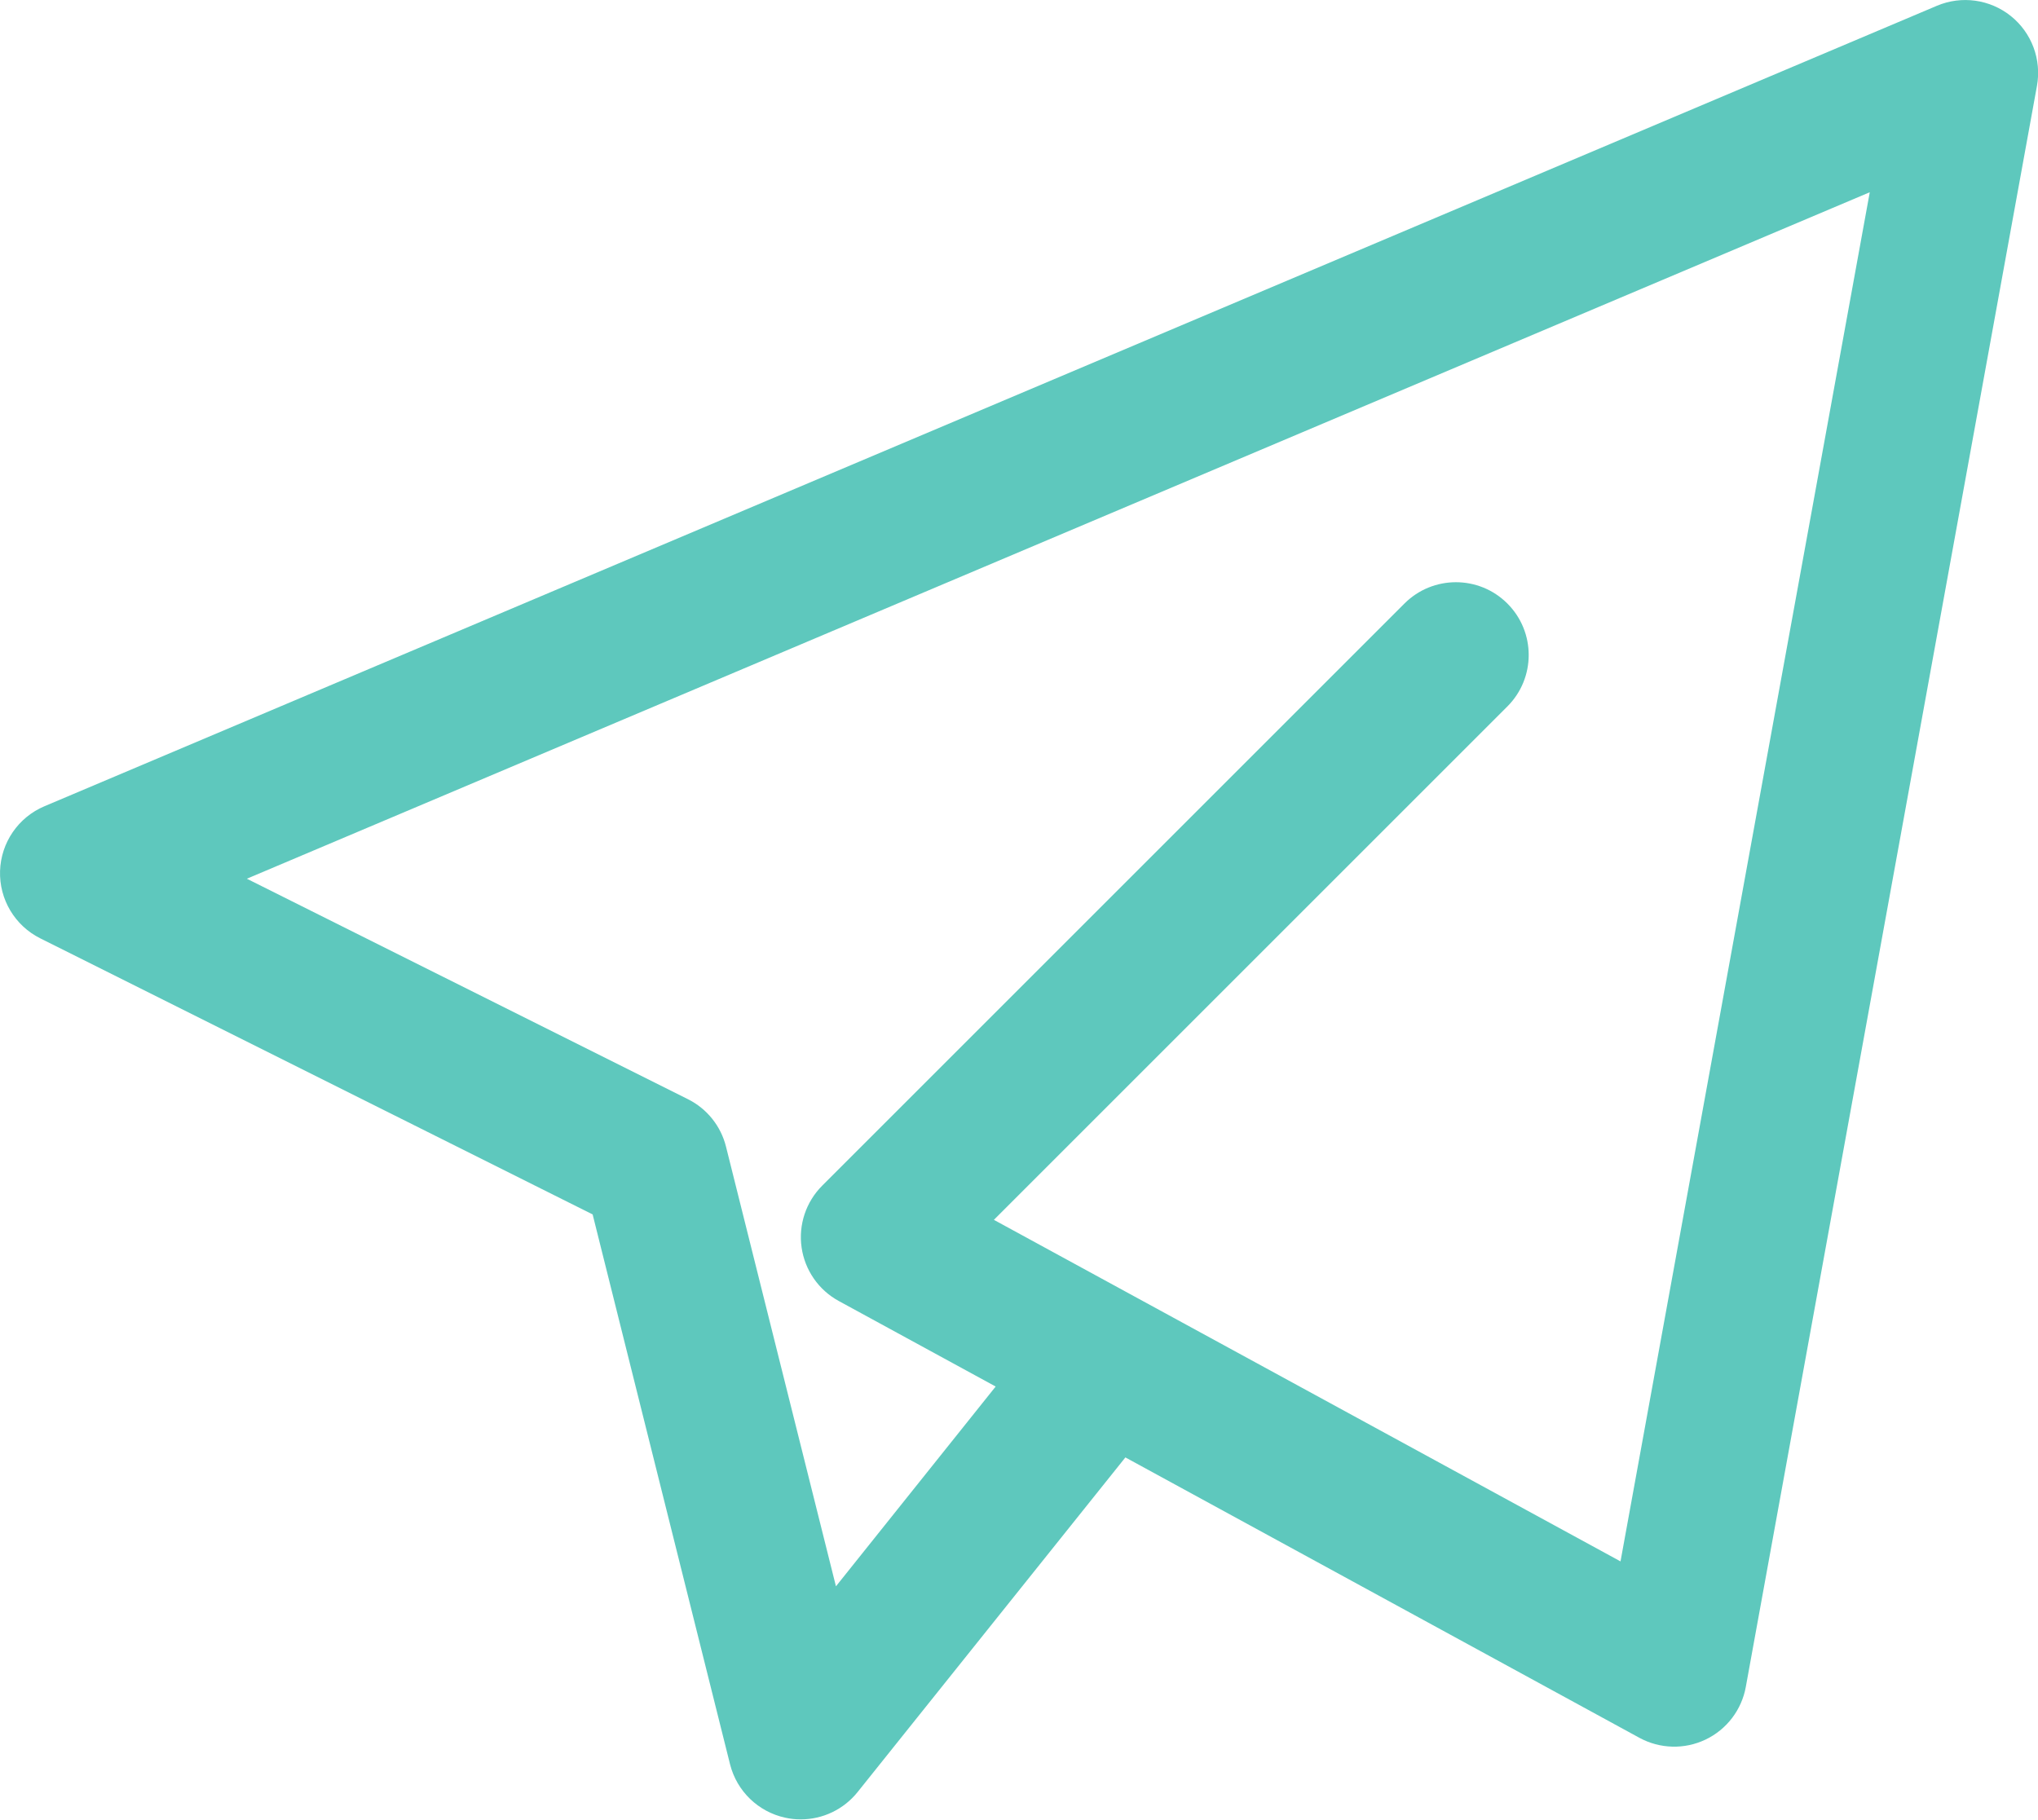
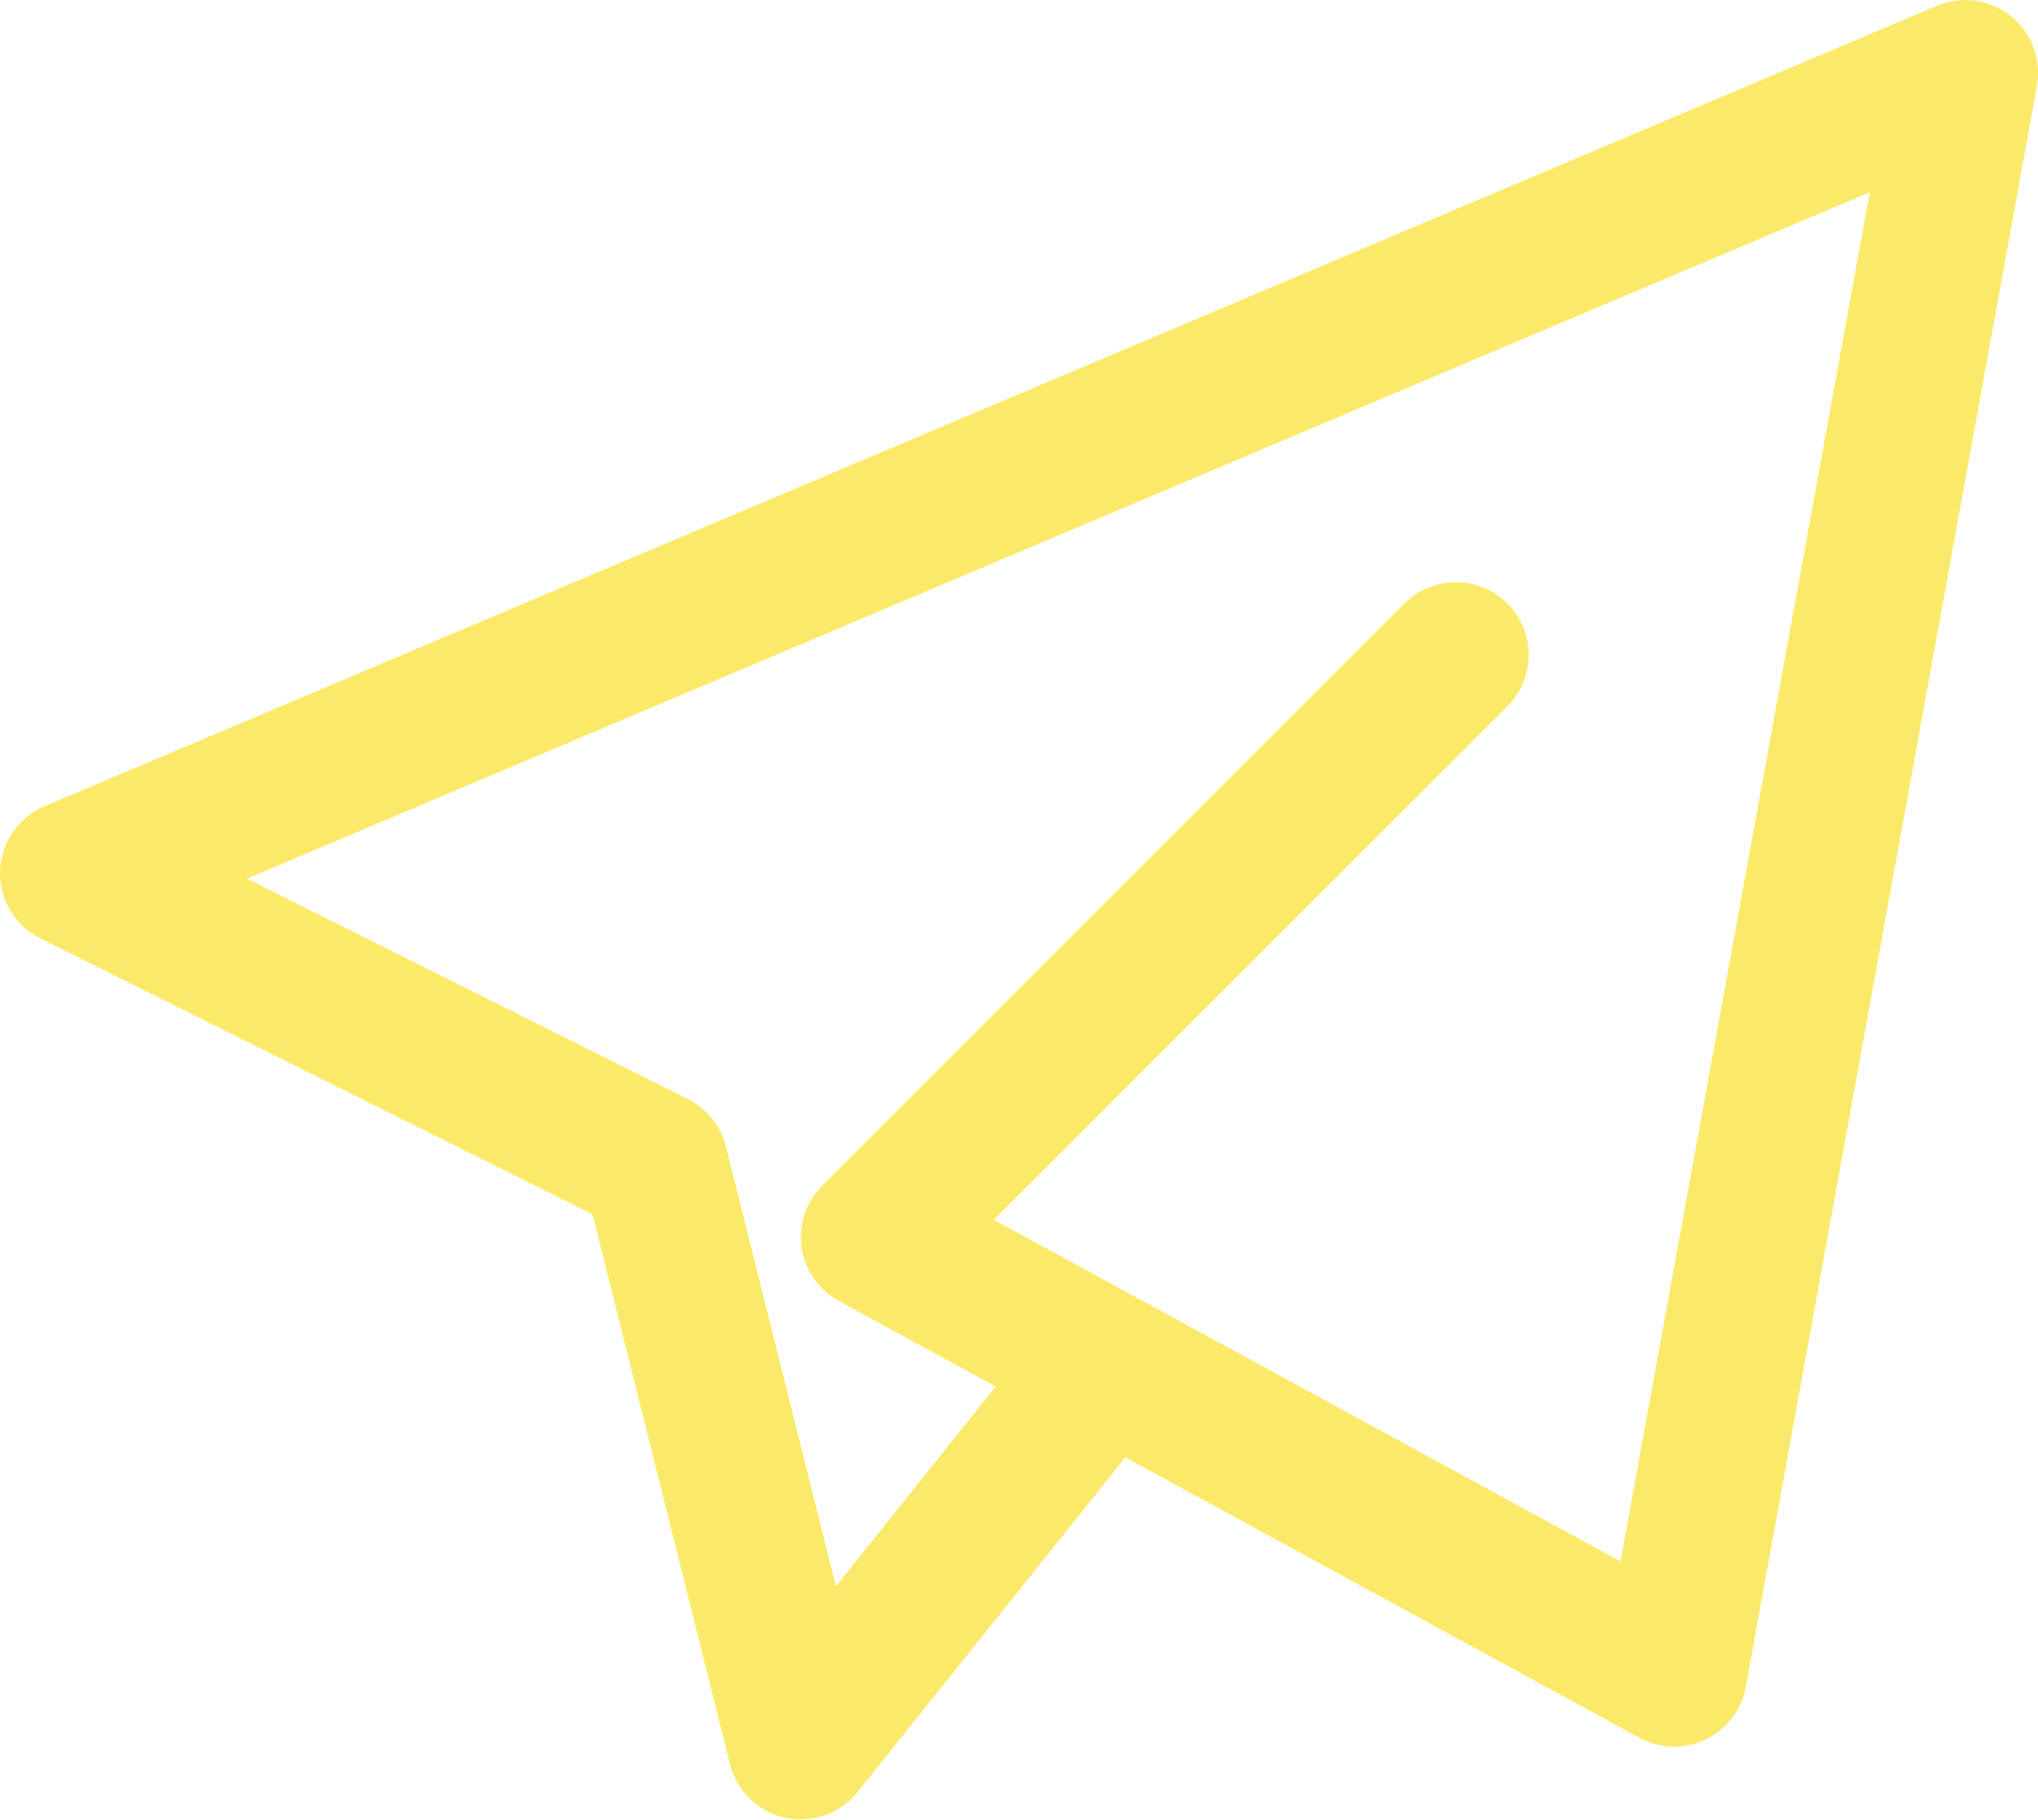
<svg xmlns="http://www.w3.org/2000/svg" width="22.968" height="20.507" viewBox="0 0 22.968 20.507">
  <g transform="translate(27.968 121)">
-     <path d="M30.66,14.18a.821.821,0,0,0-.832-.115L8.5,23.088a.82.82,0,0,0-.047,1.489l6.225,3.112,1.549,6.2a.821.821,0,0,0,.621.6.8.8,0,0,0,.175.019.82.82,0,0,0,.641-.308l3.018-3.772,5.792,3.16a.82.82,0,0,0,1.2-.573l3.281-18.046A.821.821,0,0,0,30.66,14.18ZM26.262,31.6,19.2,27.75l5.787-5.787a.82.82,0,1,0-1.16-1.16l-6.562,6.562a.82.82,0,0,0,.187,1.3l1.768.964-1.8,2.252-1.239-4.956a.82.82,0,0,0-.429-.535l-4.971-2.485,18.29-7.738Z" transform="translate(-35.967 -135)" fill="#5ec8bd" />
+     <path d="M30.66,14.18a.821.821,0,0,0-.832-.115L8.5,23.088a.82.82,0,0,0-.047,1.489l6.225,3.112,1.549,6.2a.821.821,0,0,0,.621.6.8.8,0,0,0,.175.019.82.82,0,0,0,.641-.308l3.018-3.772,5.792,3.16a.82.82,0,0,0,1.2-.573l3.281-18.046A.821.821,0,0,0,30.66,14.18ZM26.262,31.6,19.2,27.75l5.787-5.787a.82.82,0,1,0-1.16-1.16l-6.562,6.562a.82.82,0,0,0,.187,1.3l1.768.964-1.8,2.252-1.239-4.956a.82.82,0,0,0-.429-.535l-4.971-2.485,18.29-7.738Z" transform="translate(-35.967 -135)" fill="#FBEA6A" />
  </g>
</svg>
